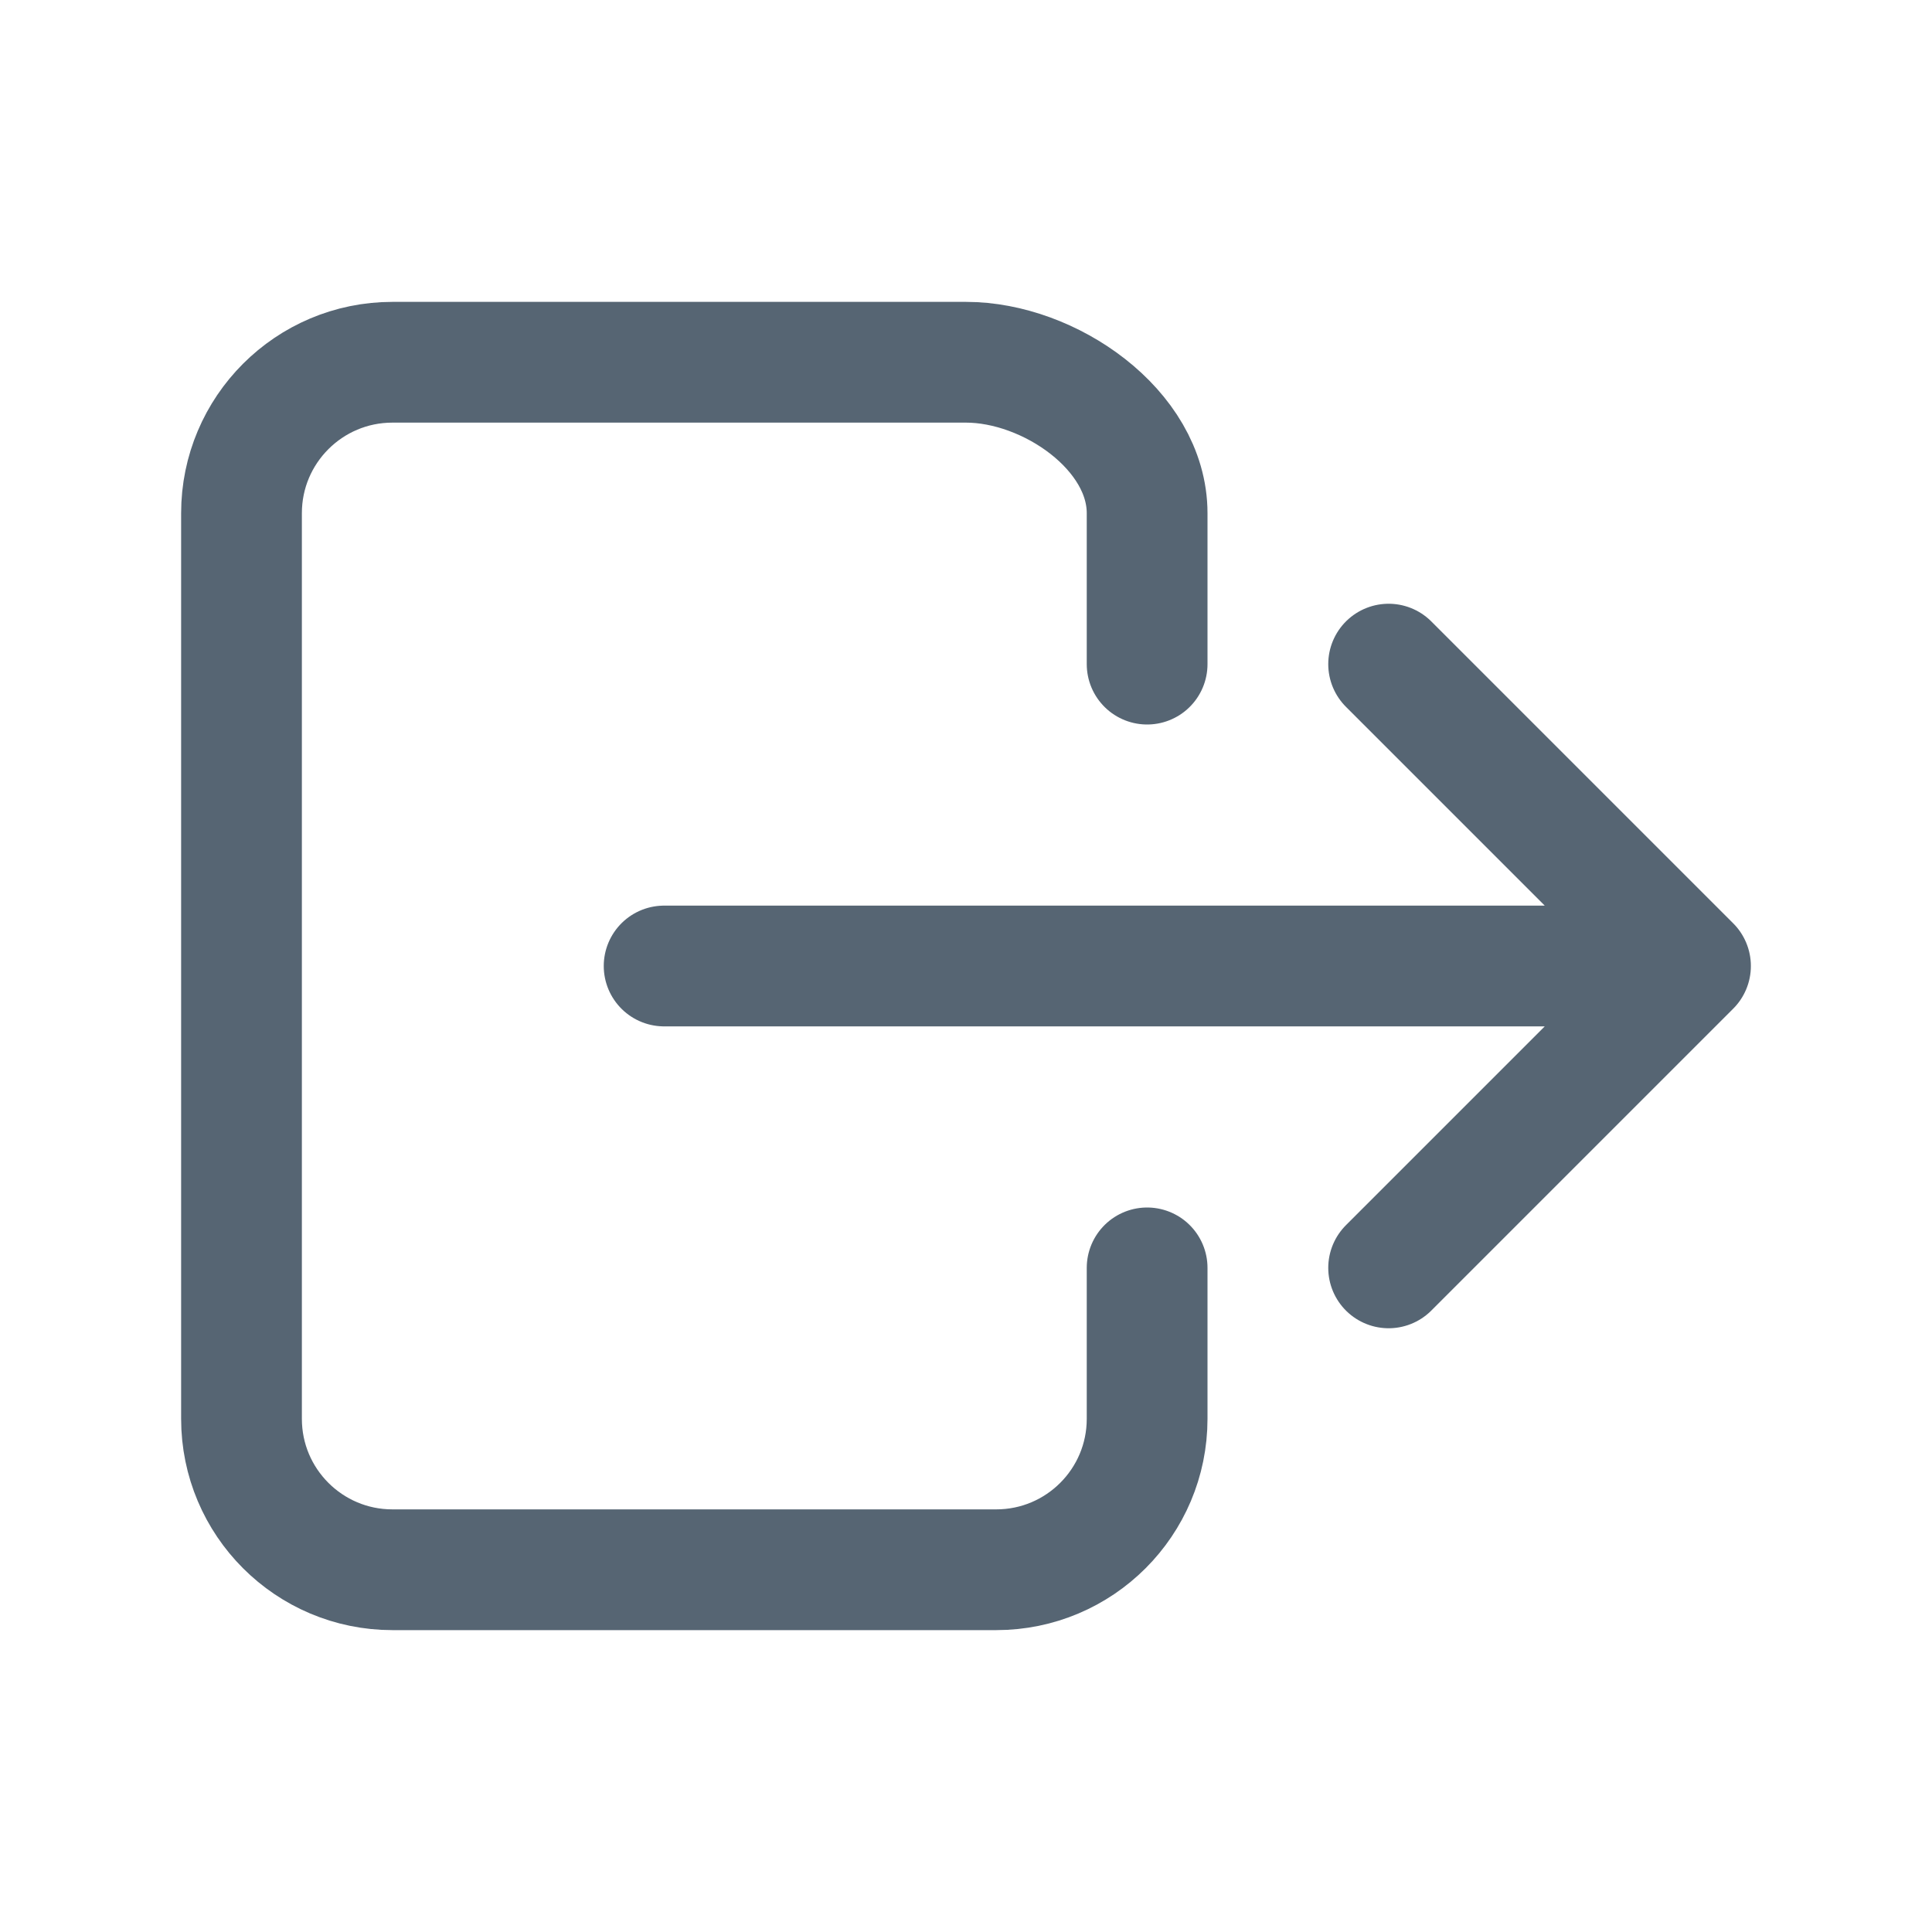
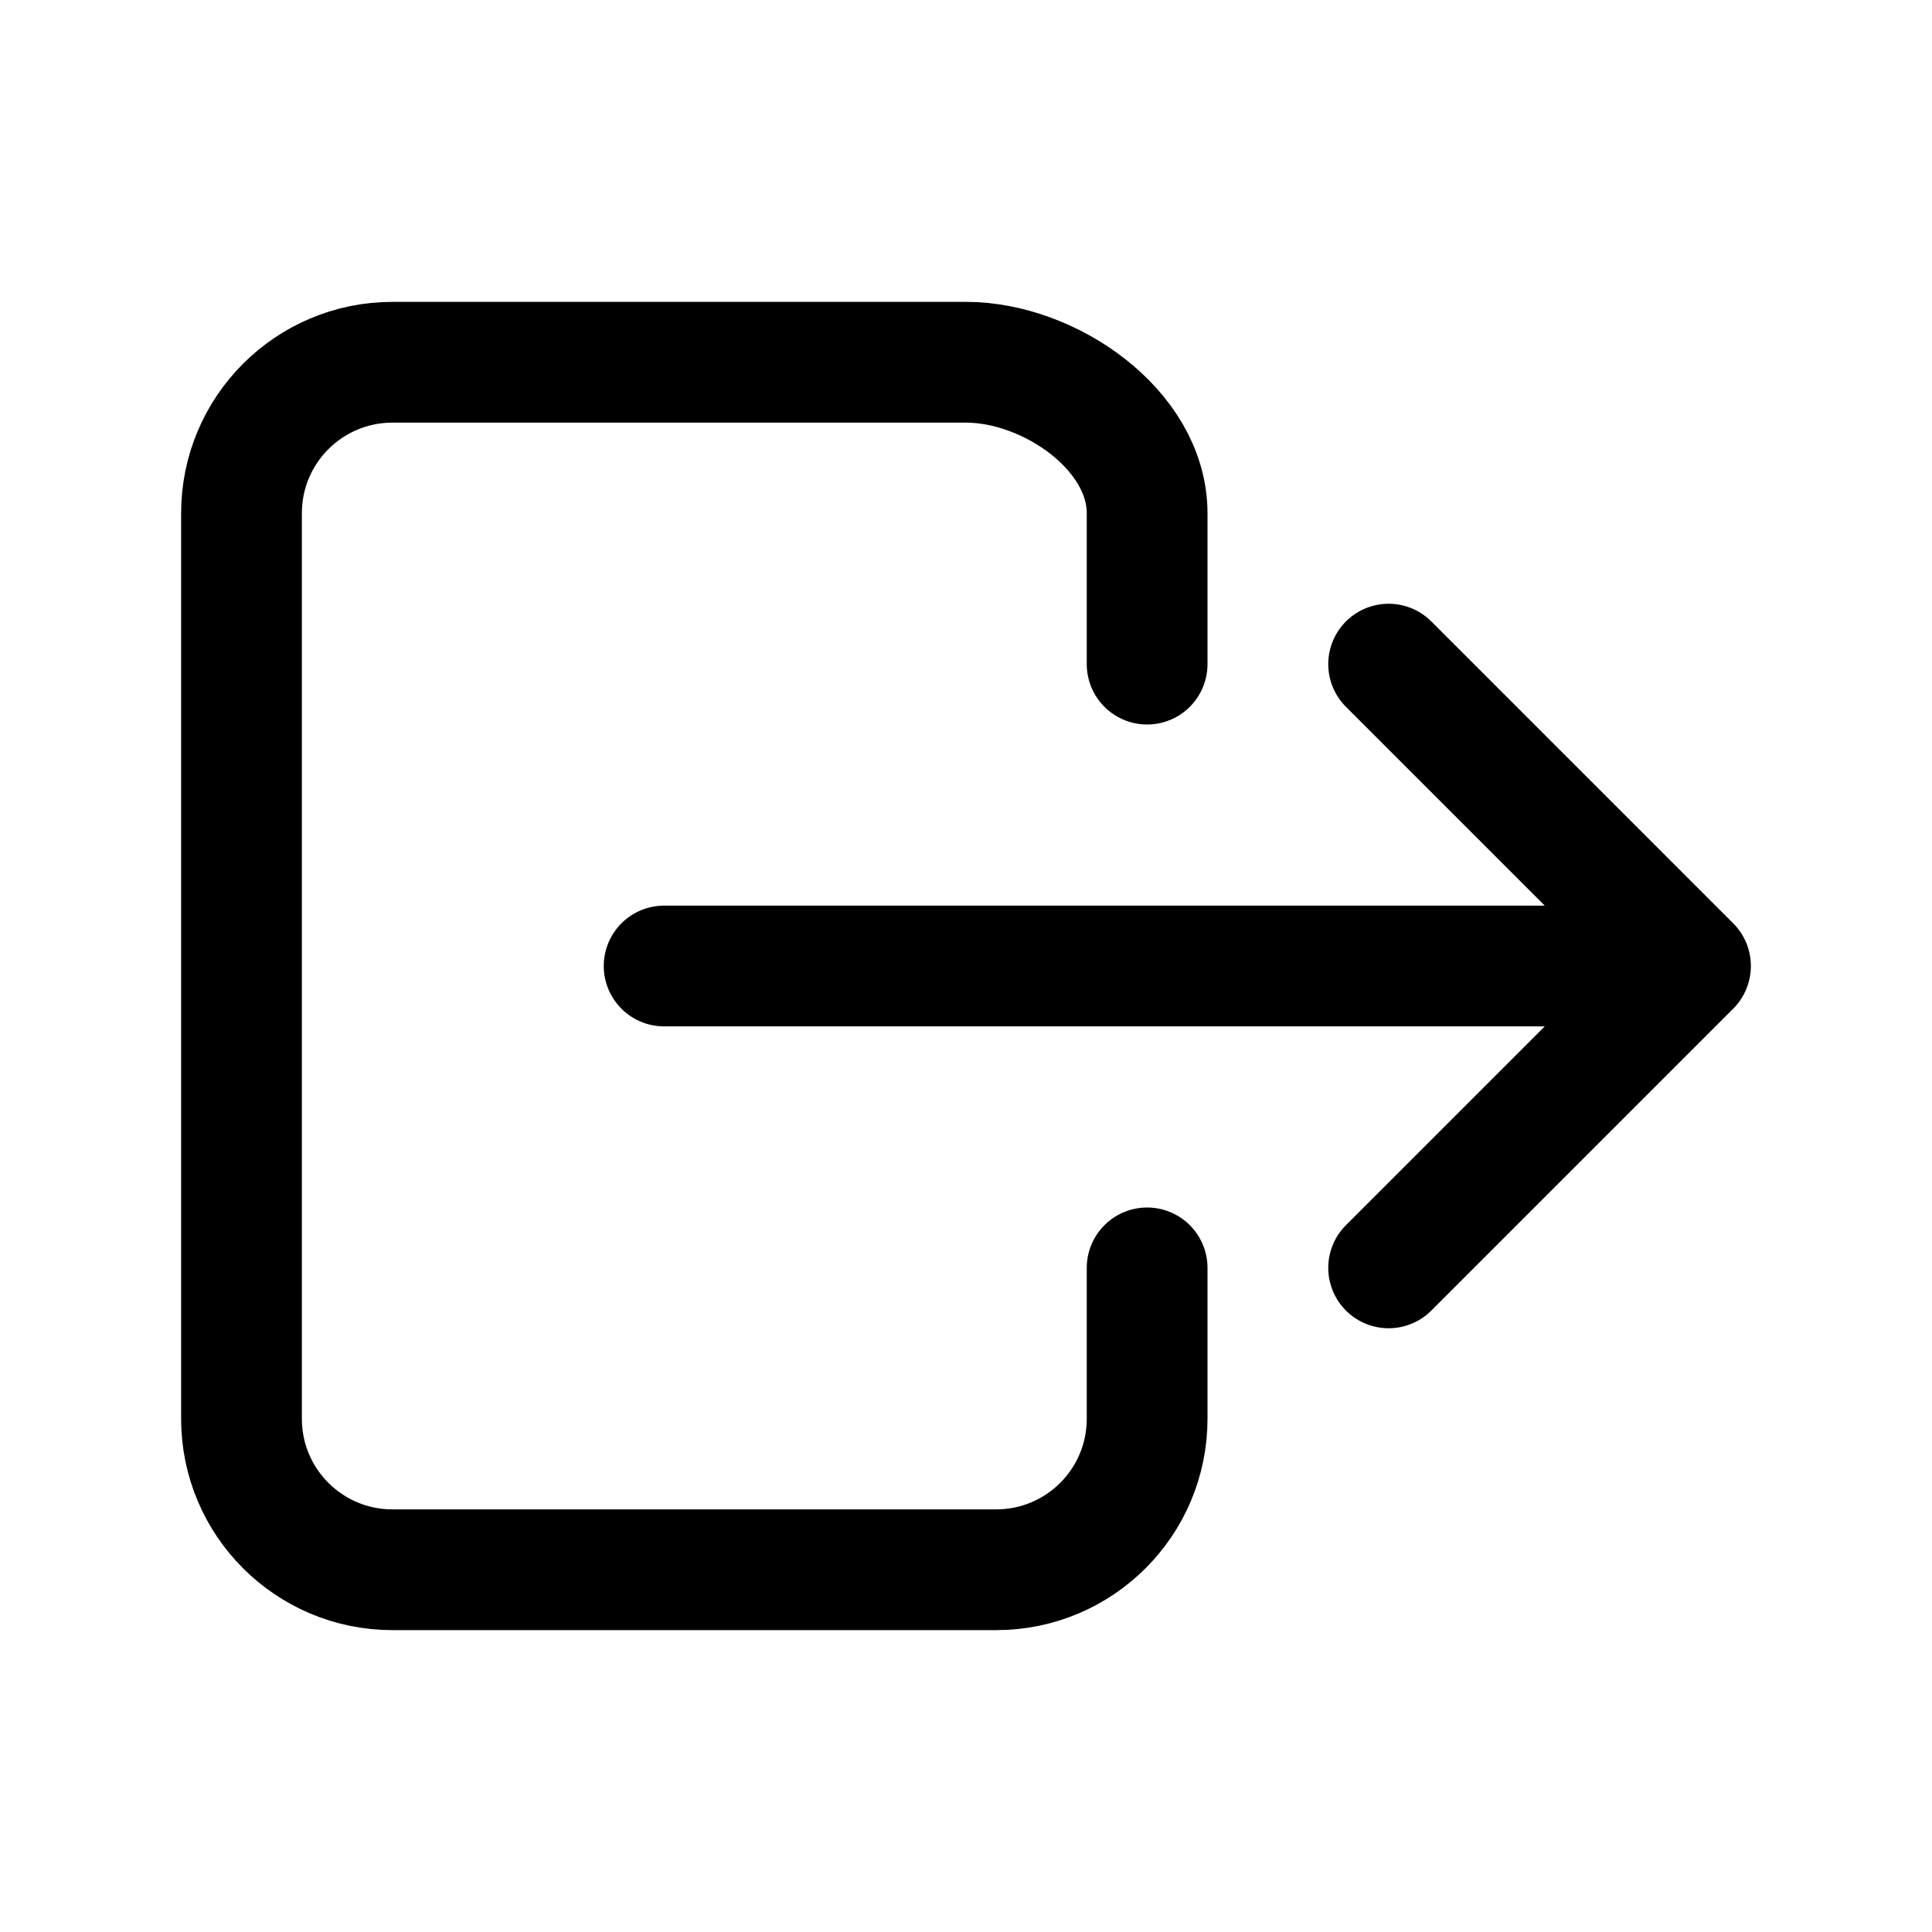
<svg xmlns="http://www.w3.org/2000/svg" class="ionicon" viewBox="0 0 512 512">
-   <path d="M304 336v40a40 40 0 01-40 40H104a40 40 0 01-40-40V136a40 40 0 0140-40h152c22.09 0 48 17.91 48 40v40M368 336l80-80-80-80M176 256h256" fill="none" stroke="#566573" stroke-linecap="round" stroke-linejoin="round" stroke-width="32" />
+   <path d="M304 336v40a40 40 0 01-40 40H104a40 40 0 01-40-40V136a40 40 0 0140-40h152c22.09 0 48 17.91 48 40v40M368 336l80-80-80-80M176 256h256" fill="none" stroke="#000" stroke-linecap="round" stroke-linejoin="round" stroke-width="32" />
</svg>
